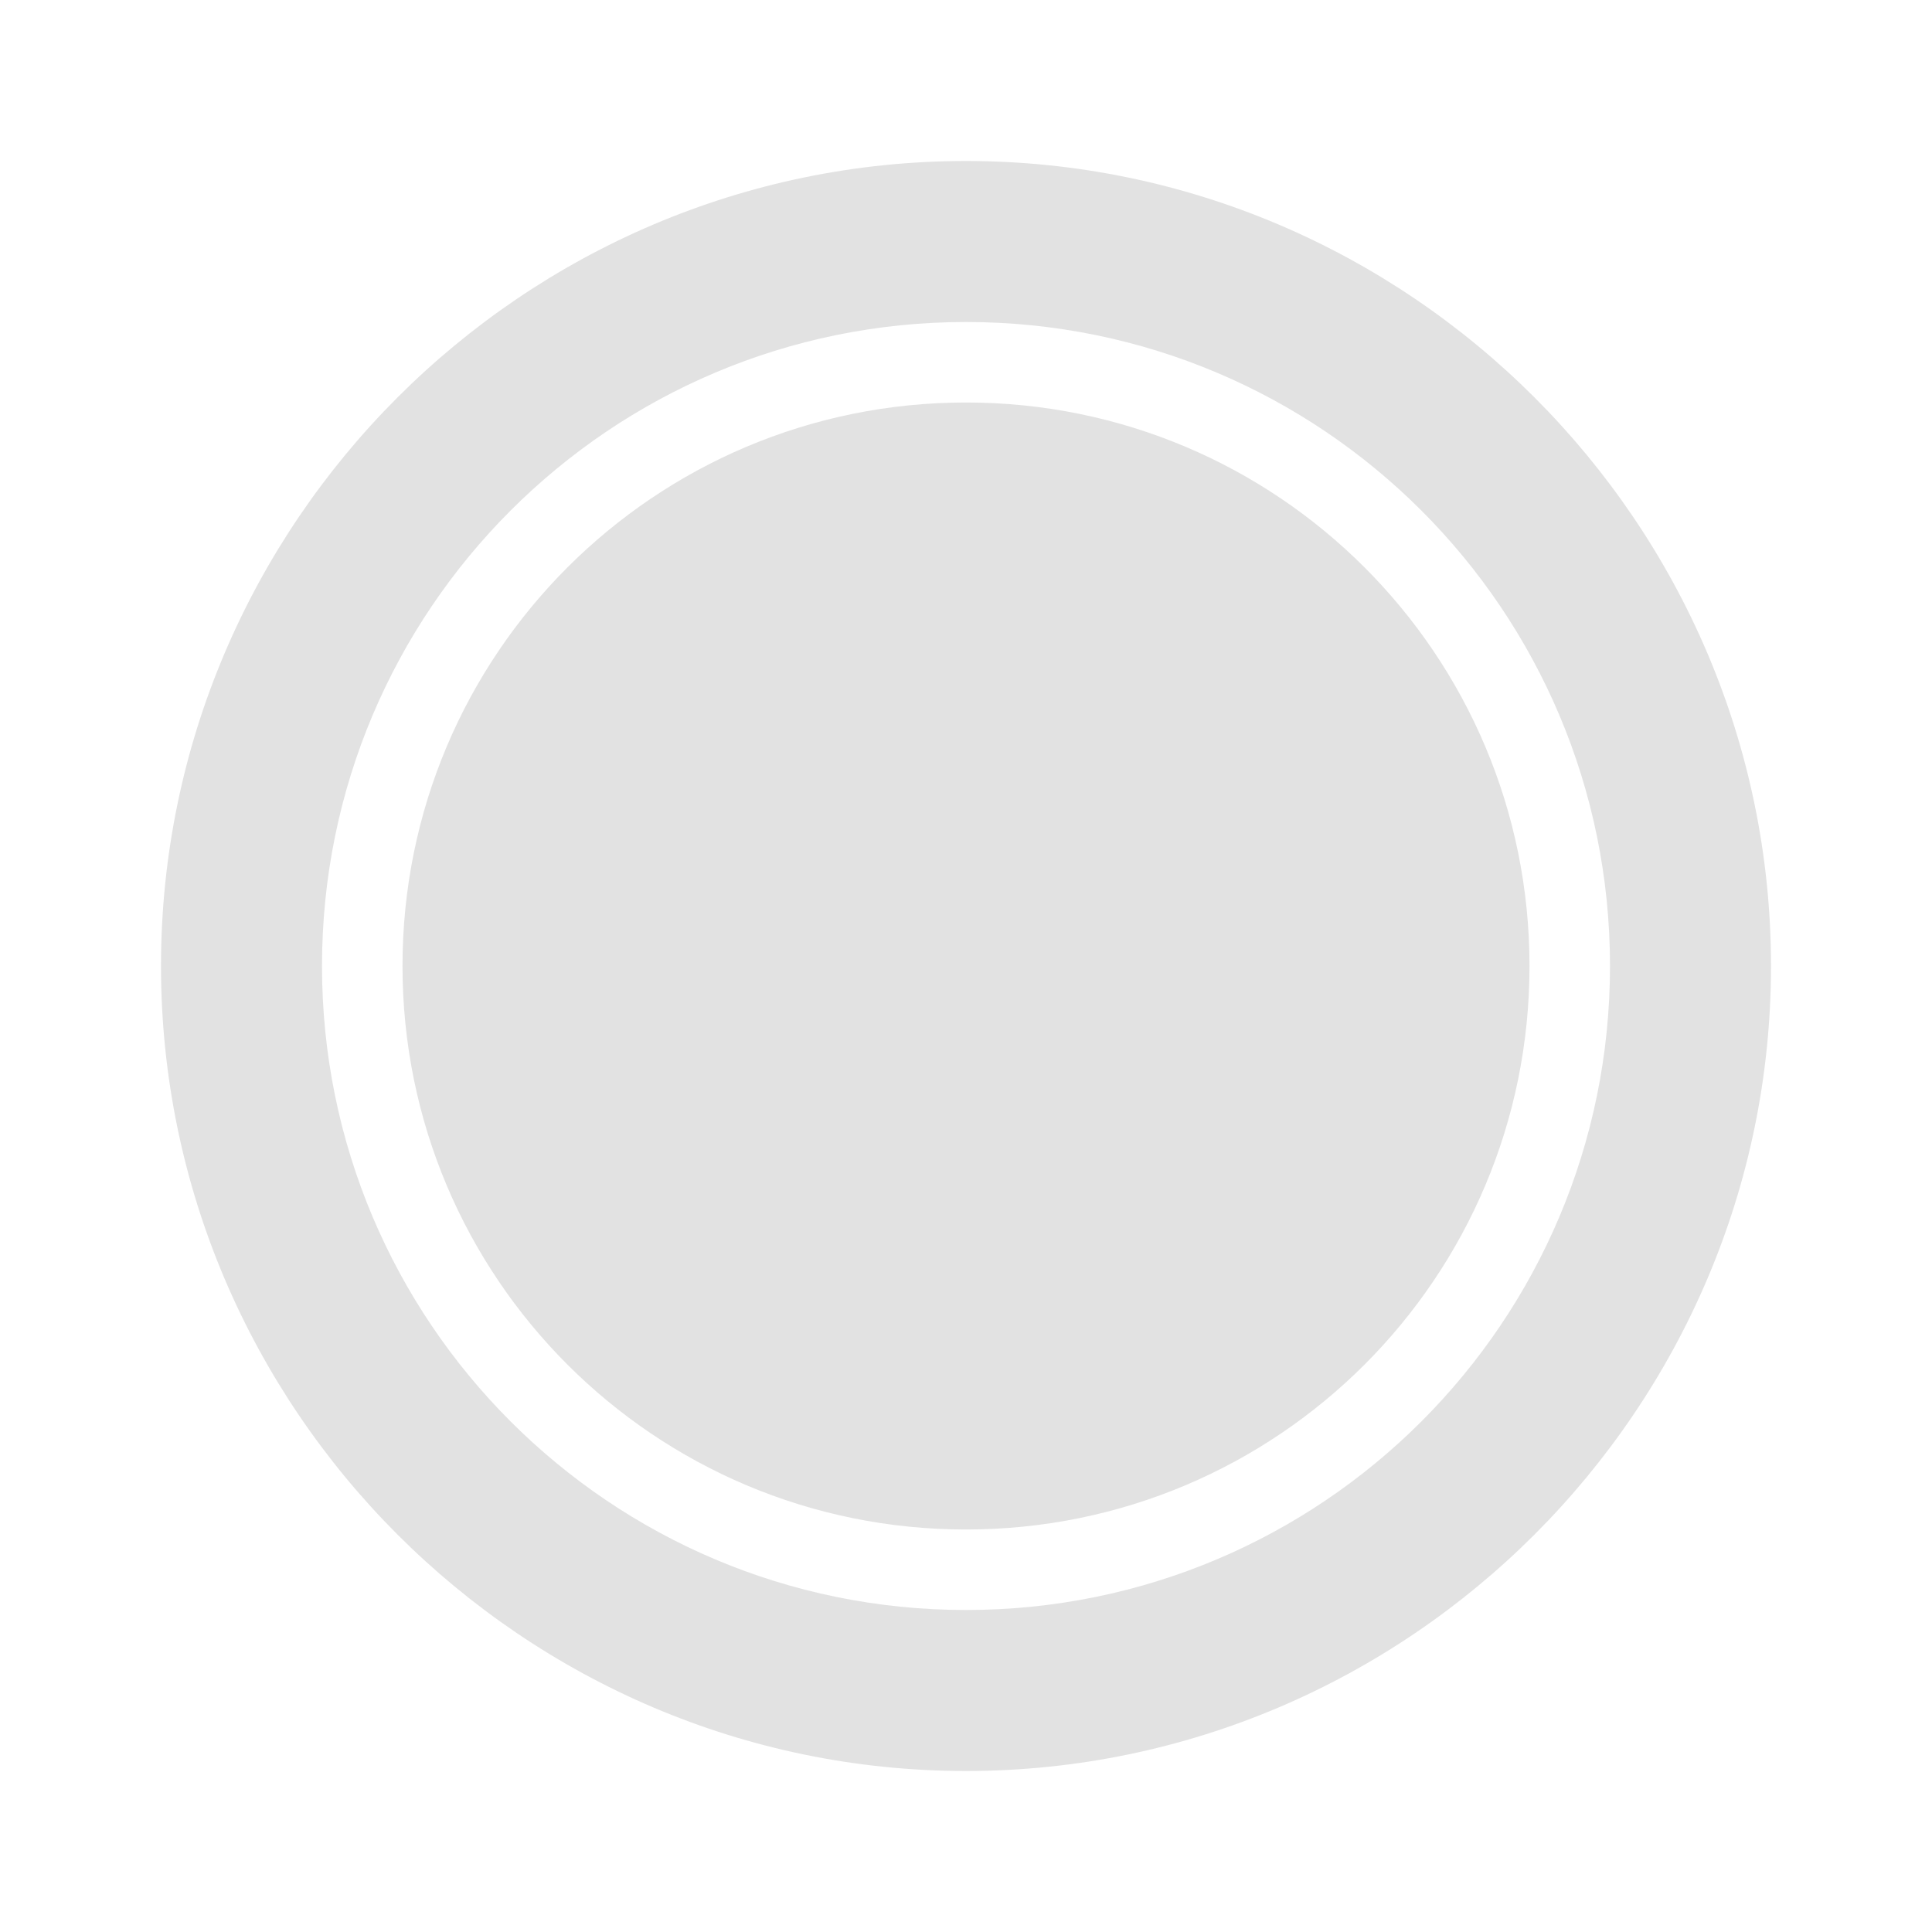
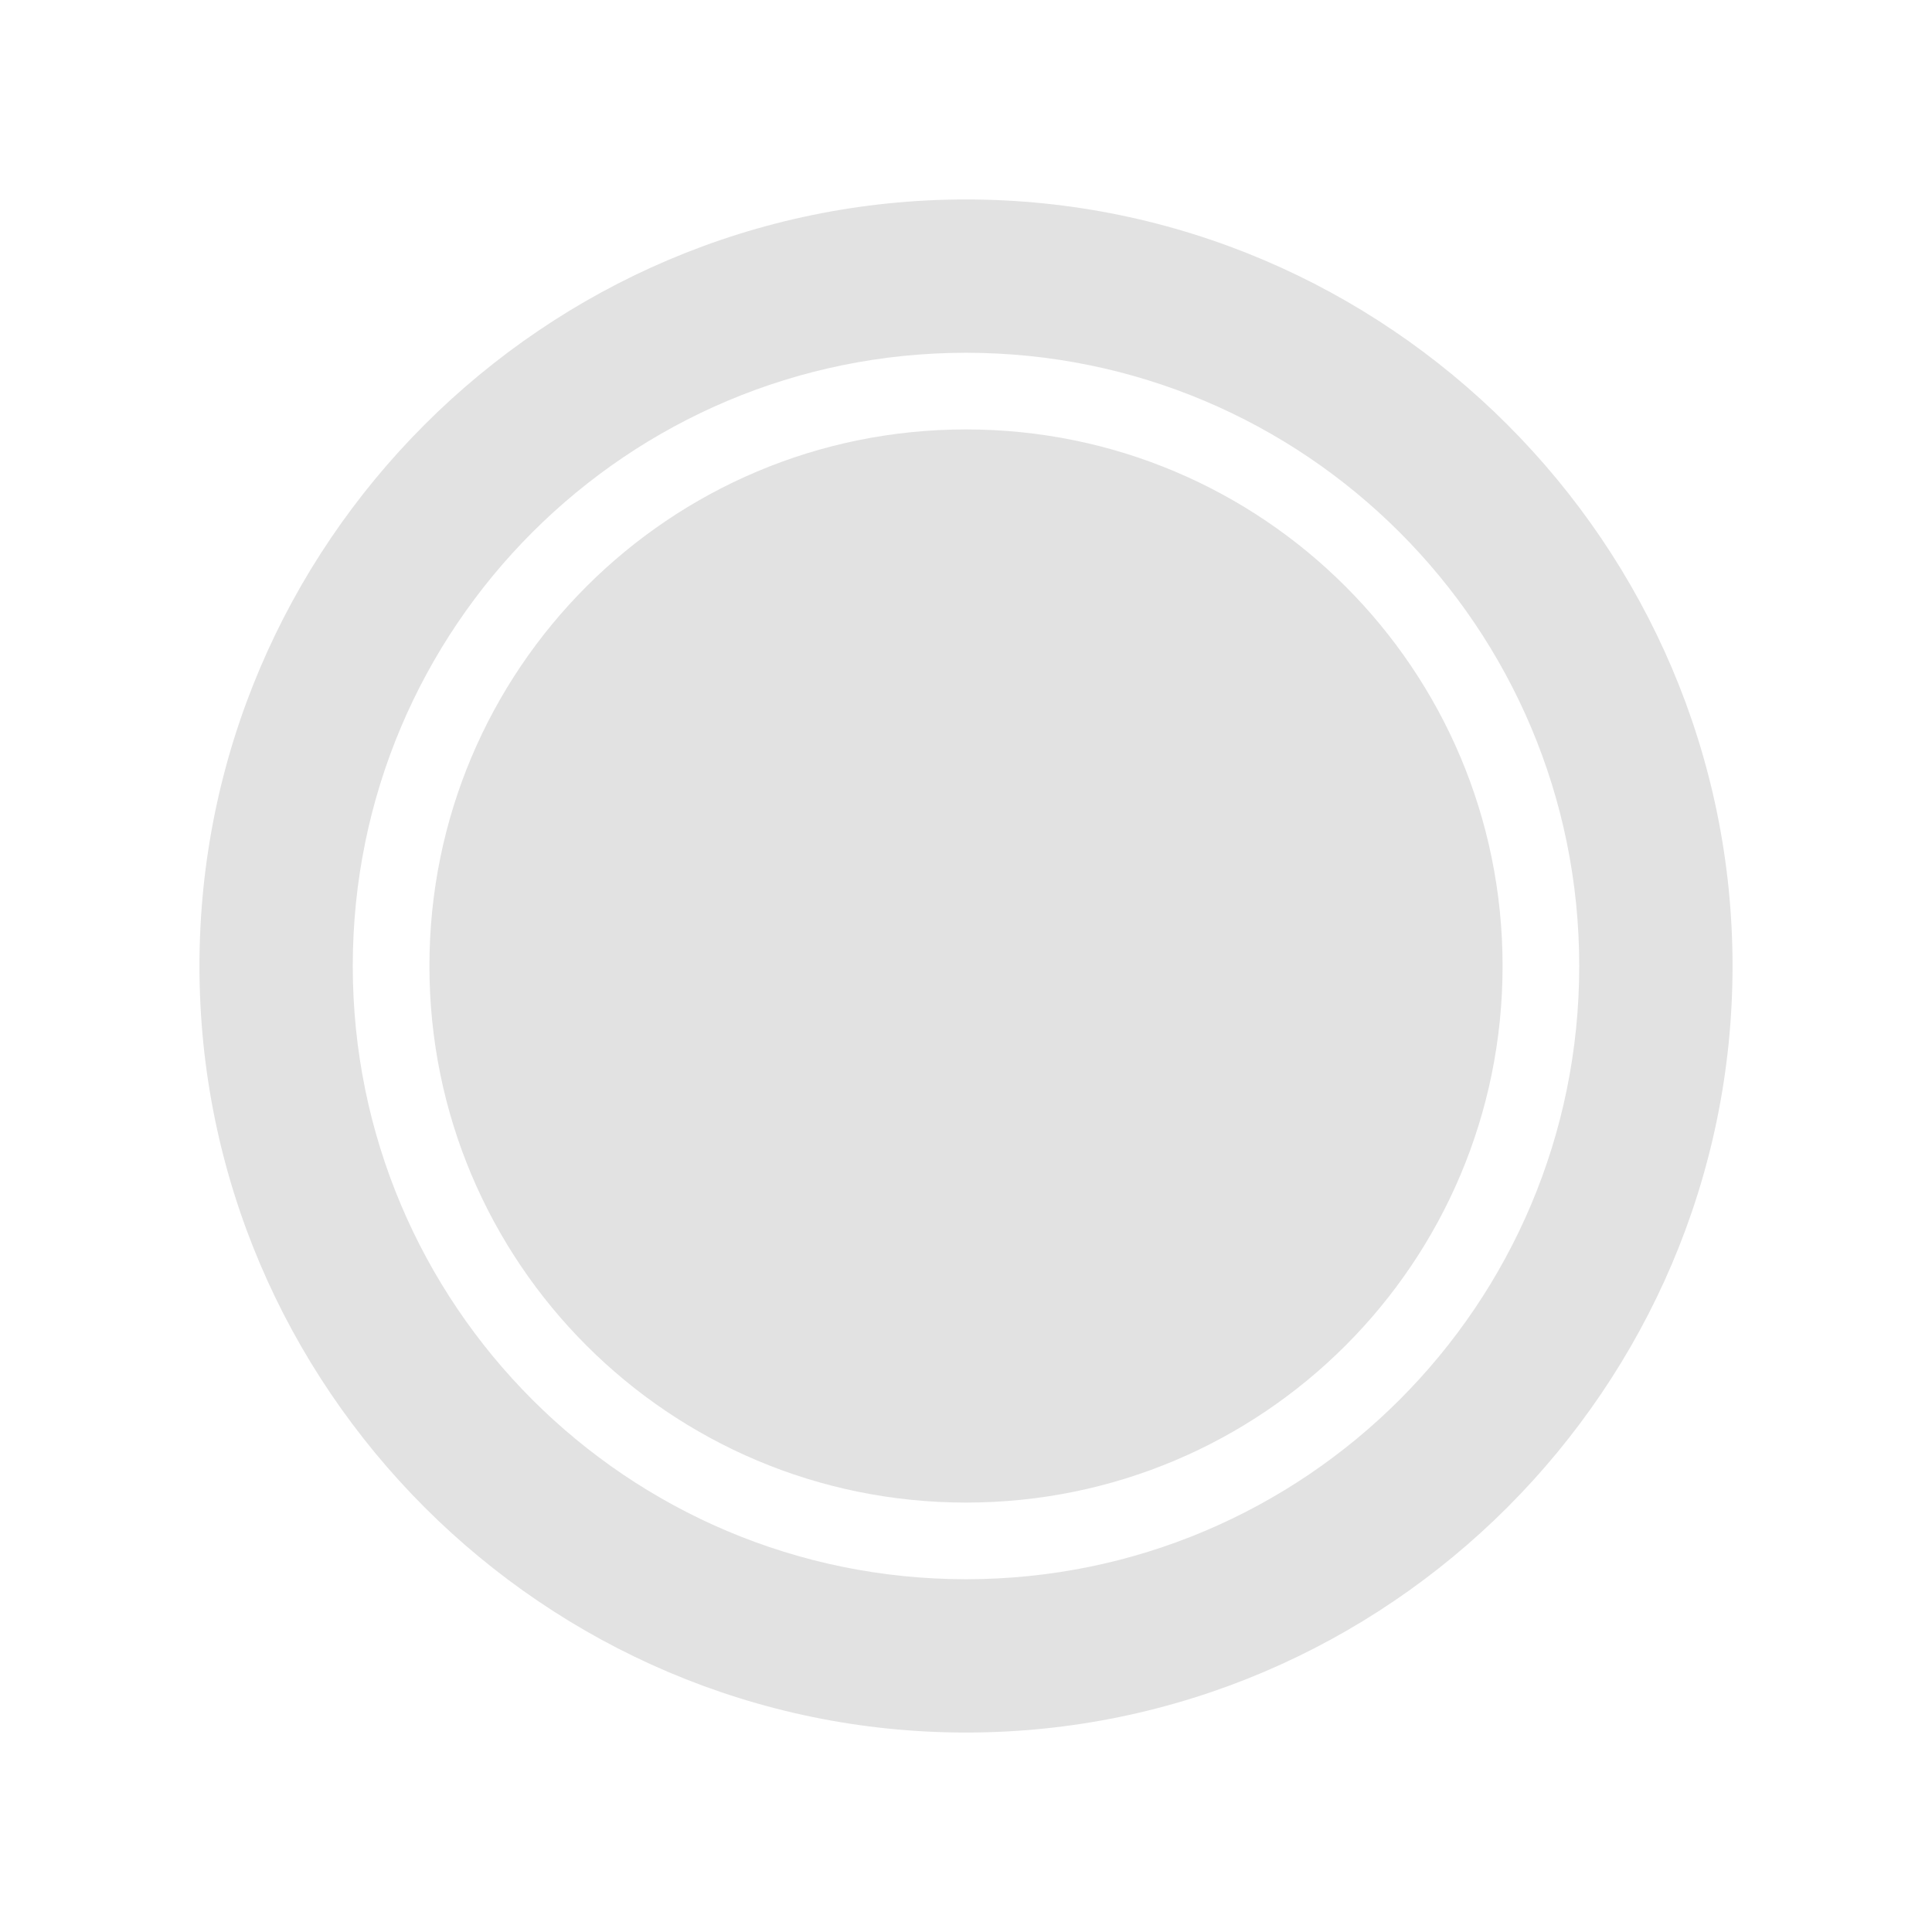
- <svg xmlns="http://www.w3.org/2000/svg" version="1.1" width="24" height="24" viewBox="0 0 24 24" id="svg1152">
-   <defs id="defs1156" />
-   <path d="M12 5C15.87 5 19 8.13 19 12C19 15.87 15.87 19 12 19C8.13 19 5 15.87 5 12C5 8.13 8.13 5 12 5M12 2C17.5 2 22 6.5 22 12C22 17.5 17.5 22 12 22C6.5 22 2 17.5 2 12C2 6.5 6.5 2 12 2M12 4C7.58 4 4 7.58 4 12C4 16.42 7.58 20 12 20C16.42 20 20 16.42 20 12C20 7.58 16.42 4 12 4Z" id="path1150" style="fill:#e2e2e2" />
+ <svg xmlns="http://www.w3.org/2000/svg" version="1.1" width="1080" height="1080" viewBox="0 0 1080 1080" xml:space="preserve">
+   <defs>
+ </defs>
+   <rect x="0" y="0" width="100%" height="100%" fill="transparent" />
+   <g transform="matrix(1 0 0 1 540 540)" id="54e6f626-ff4d-4913-b48c-18e90b6389e0">
+ </g>
+   <g transform="matrix(1 0 0 1 540 540)" id="b6a20425-67b2-4379-931f-2947eadf90e7">
+     <rect style="stroke: none; stroke-width: 1; stroke-dasharray: none; stroke-linecap: butt; stroke-dashoffset: 0; stroke-linejoin: miter; stroke-miterlimit: 4; fill: rgb(255,255,255); fill-rule: nonzero; opacity: 1; visibility: hidden;" vector-effect="non-scaling-stroke" x="-540" y="-540" rx="0" ry="0" width="1080" height="1080" />
+   </g>
+   <g transform="matrix(NaN NaN NaN NaN 0 0)">
+     <g style="">
+ </g>
+   </g>
+   <g transform="matrix(NaN NaN NaN NaN 0 0)">
+     <g style="">
+ </g>
+   </g>
+   <g transform="matrix(42.85 0 0 42.85 540 540)" id="path1150">
+     <path style="stroke: rgb(0,0,0); stroke-width: 0; stroke-dasharray: none; stroke-linecap: butt; stroke-dashoffset: 0; stroke-linejoin: miter; stroke-miterlimit: 4; fill: rgb(226,226,226); fill-rule: nonzero; opacity: 1;" vector-effect="non-scaling-stroke" transform=" translate(-12, -12)" d="M 12 5 C 15.87 5 19 8.13 19 12 C 19 15.87 15.87 19 12 19 C 8.13 19 5 15.87 5 12 C 5 8.13 8.13 5 12 5 M 12 2 C 17.5 2 22 6.5 22 12 C 22 17.5 17.5 22 12 22 C 6.5 22 2 17.5 2 12 C 2 6.5 6.5 2 12 2 M 12 4 C 7.58 4 4 7.58 4 12 C 4 16.42 7.58 20 12 20 C 16.42 20 20 16.42 20 12 C 20 7.58 16.42 4 12 4 Z" stroke-linecap="round" />
+   </g>
</svg>
